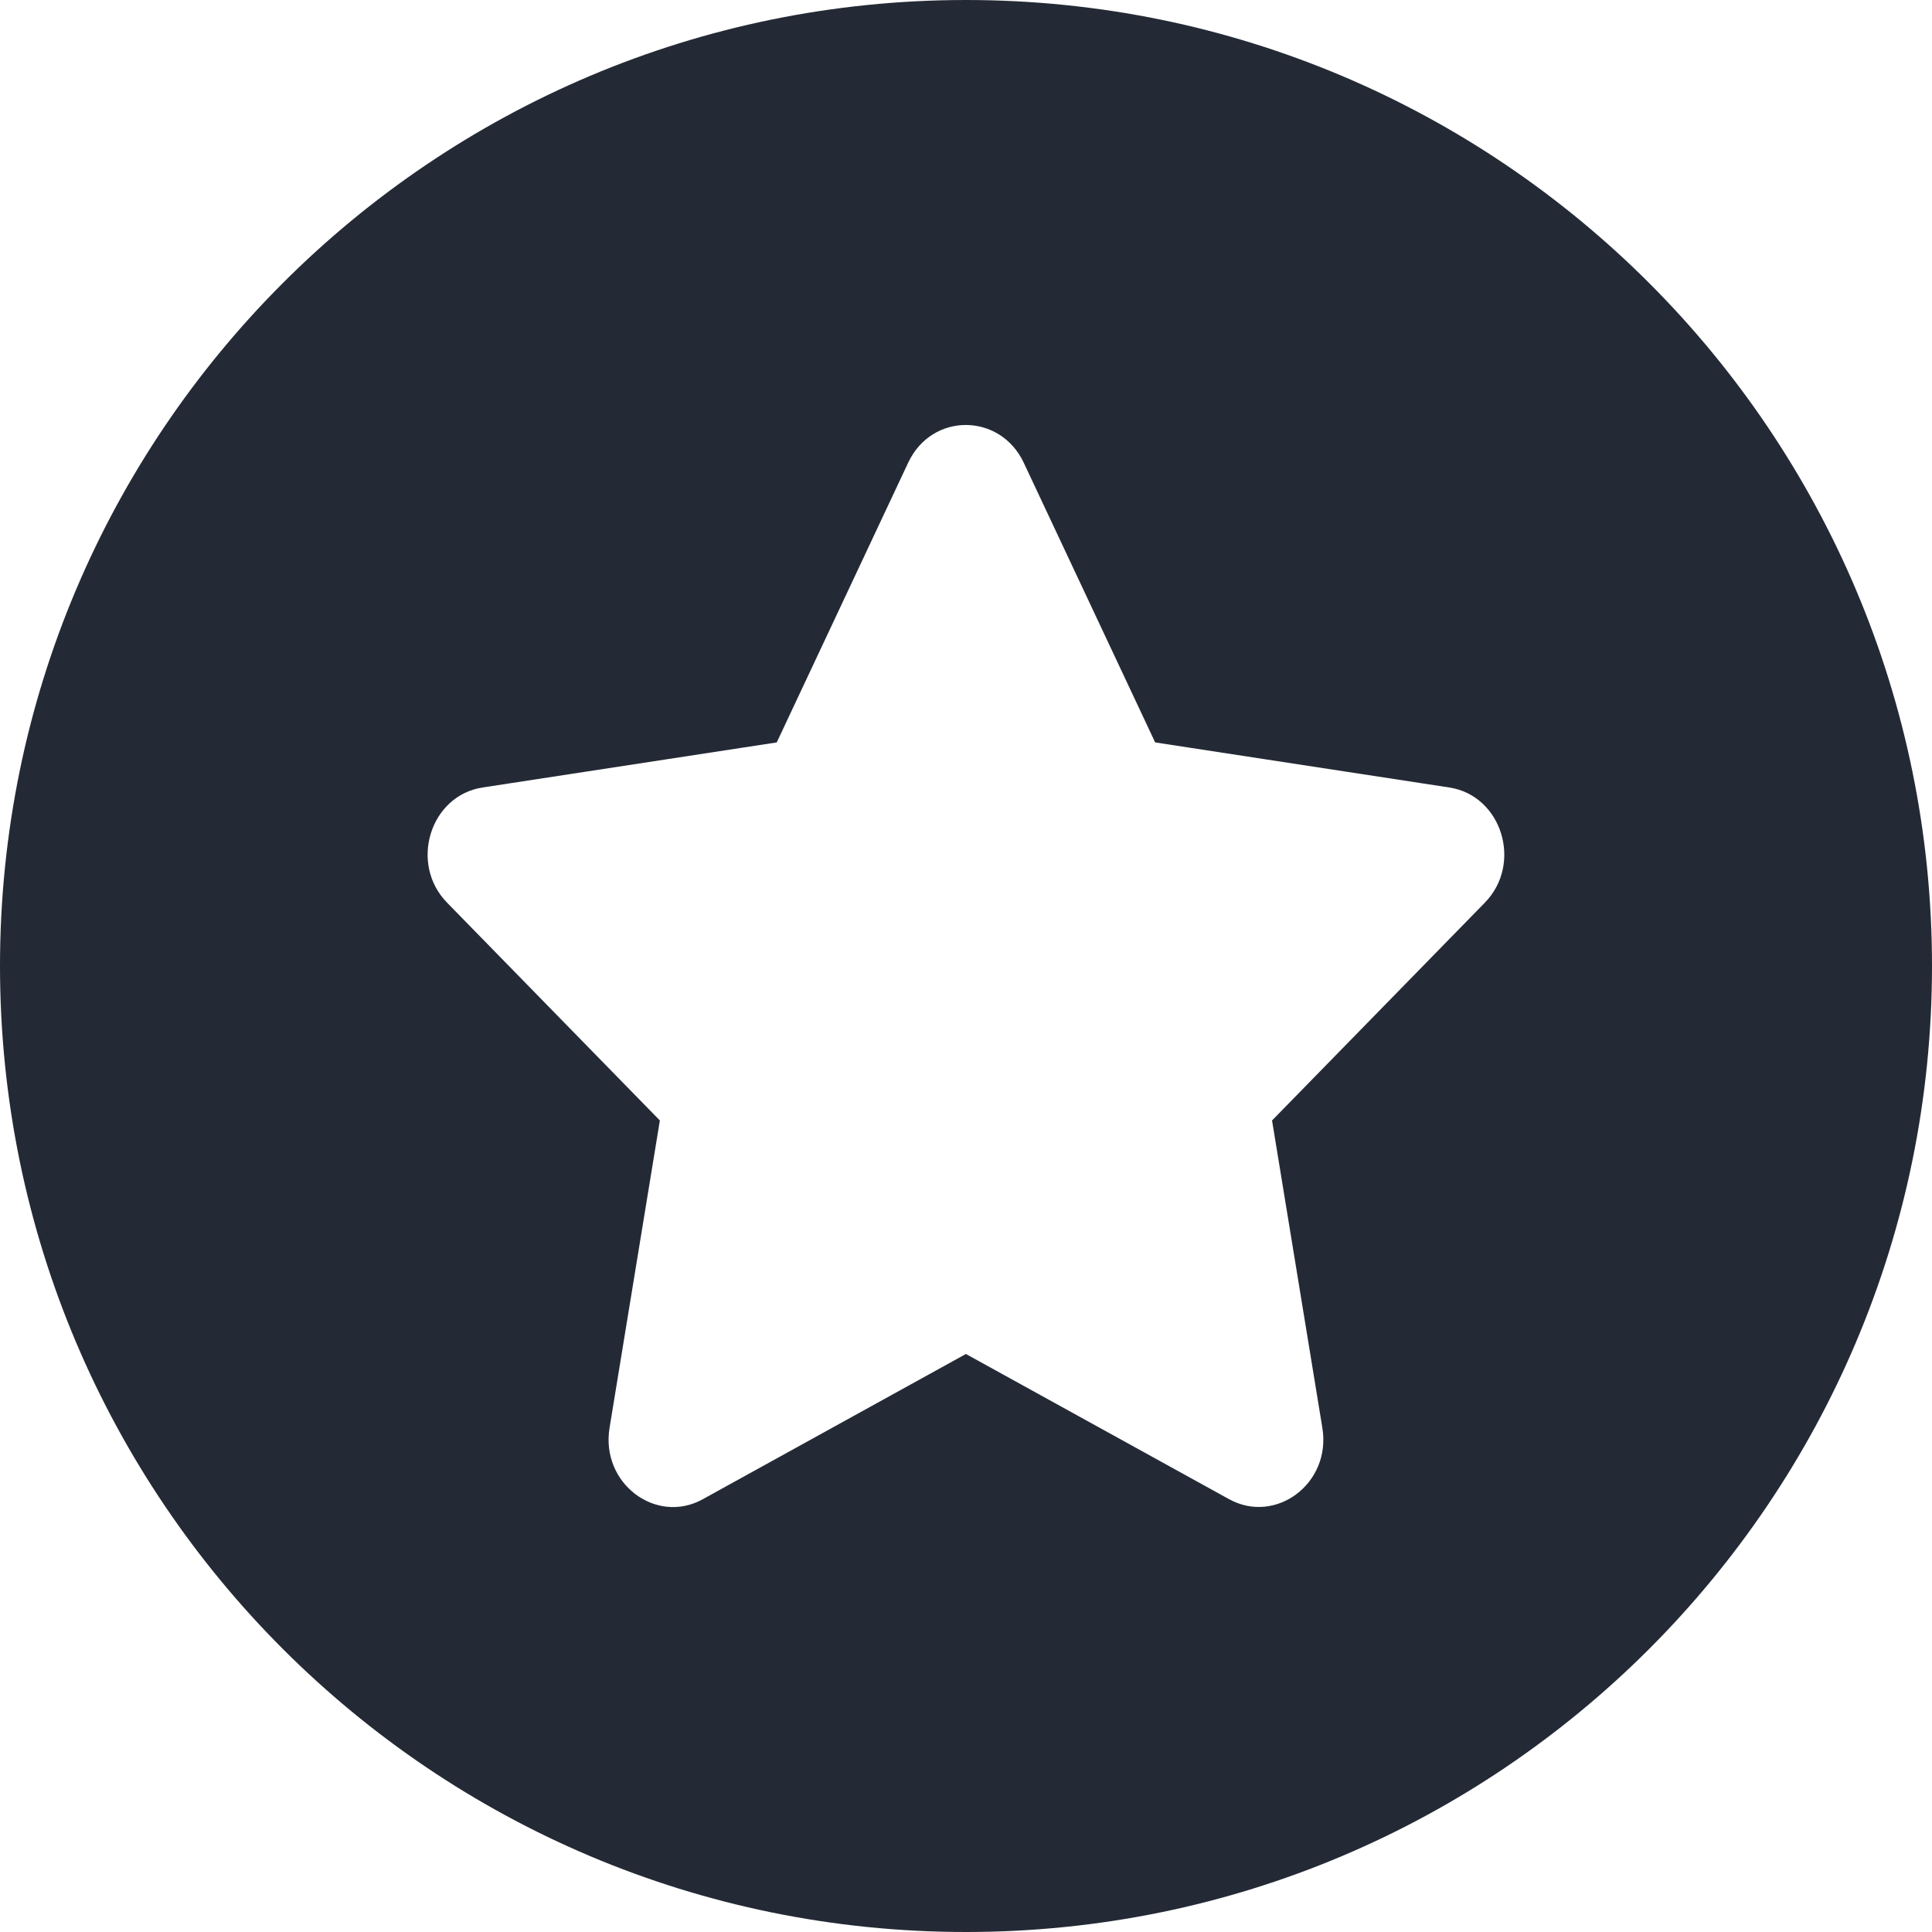
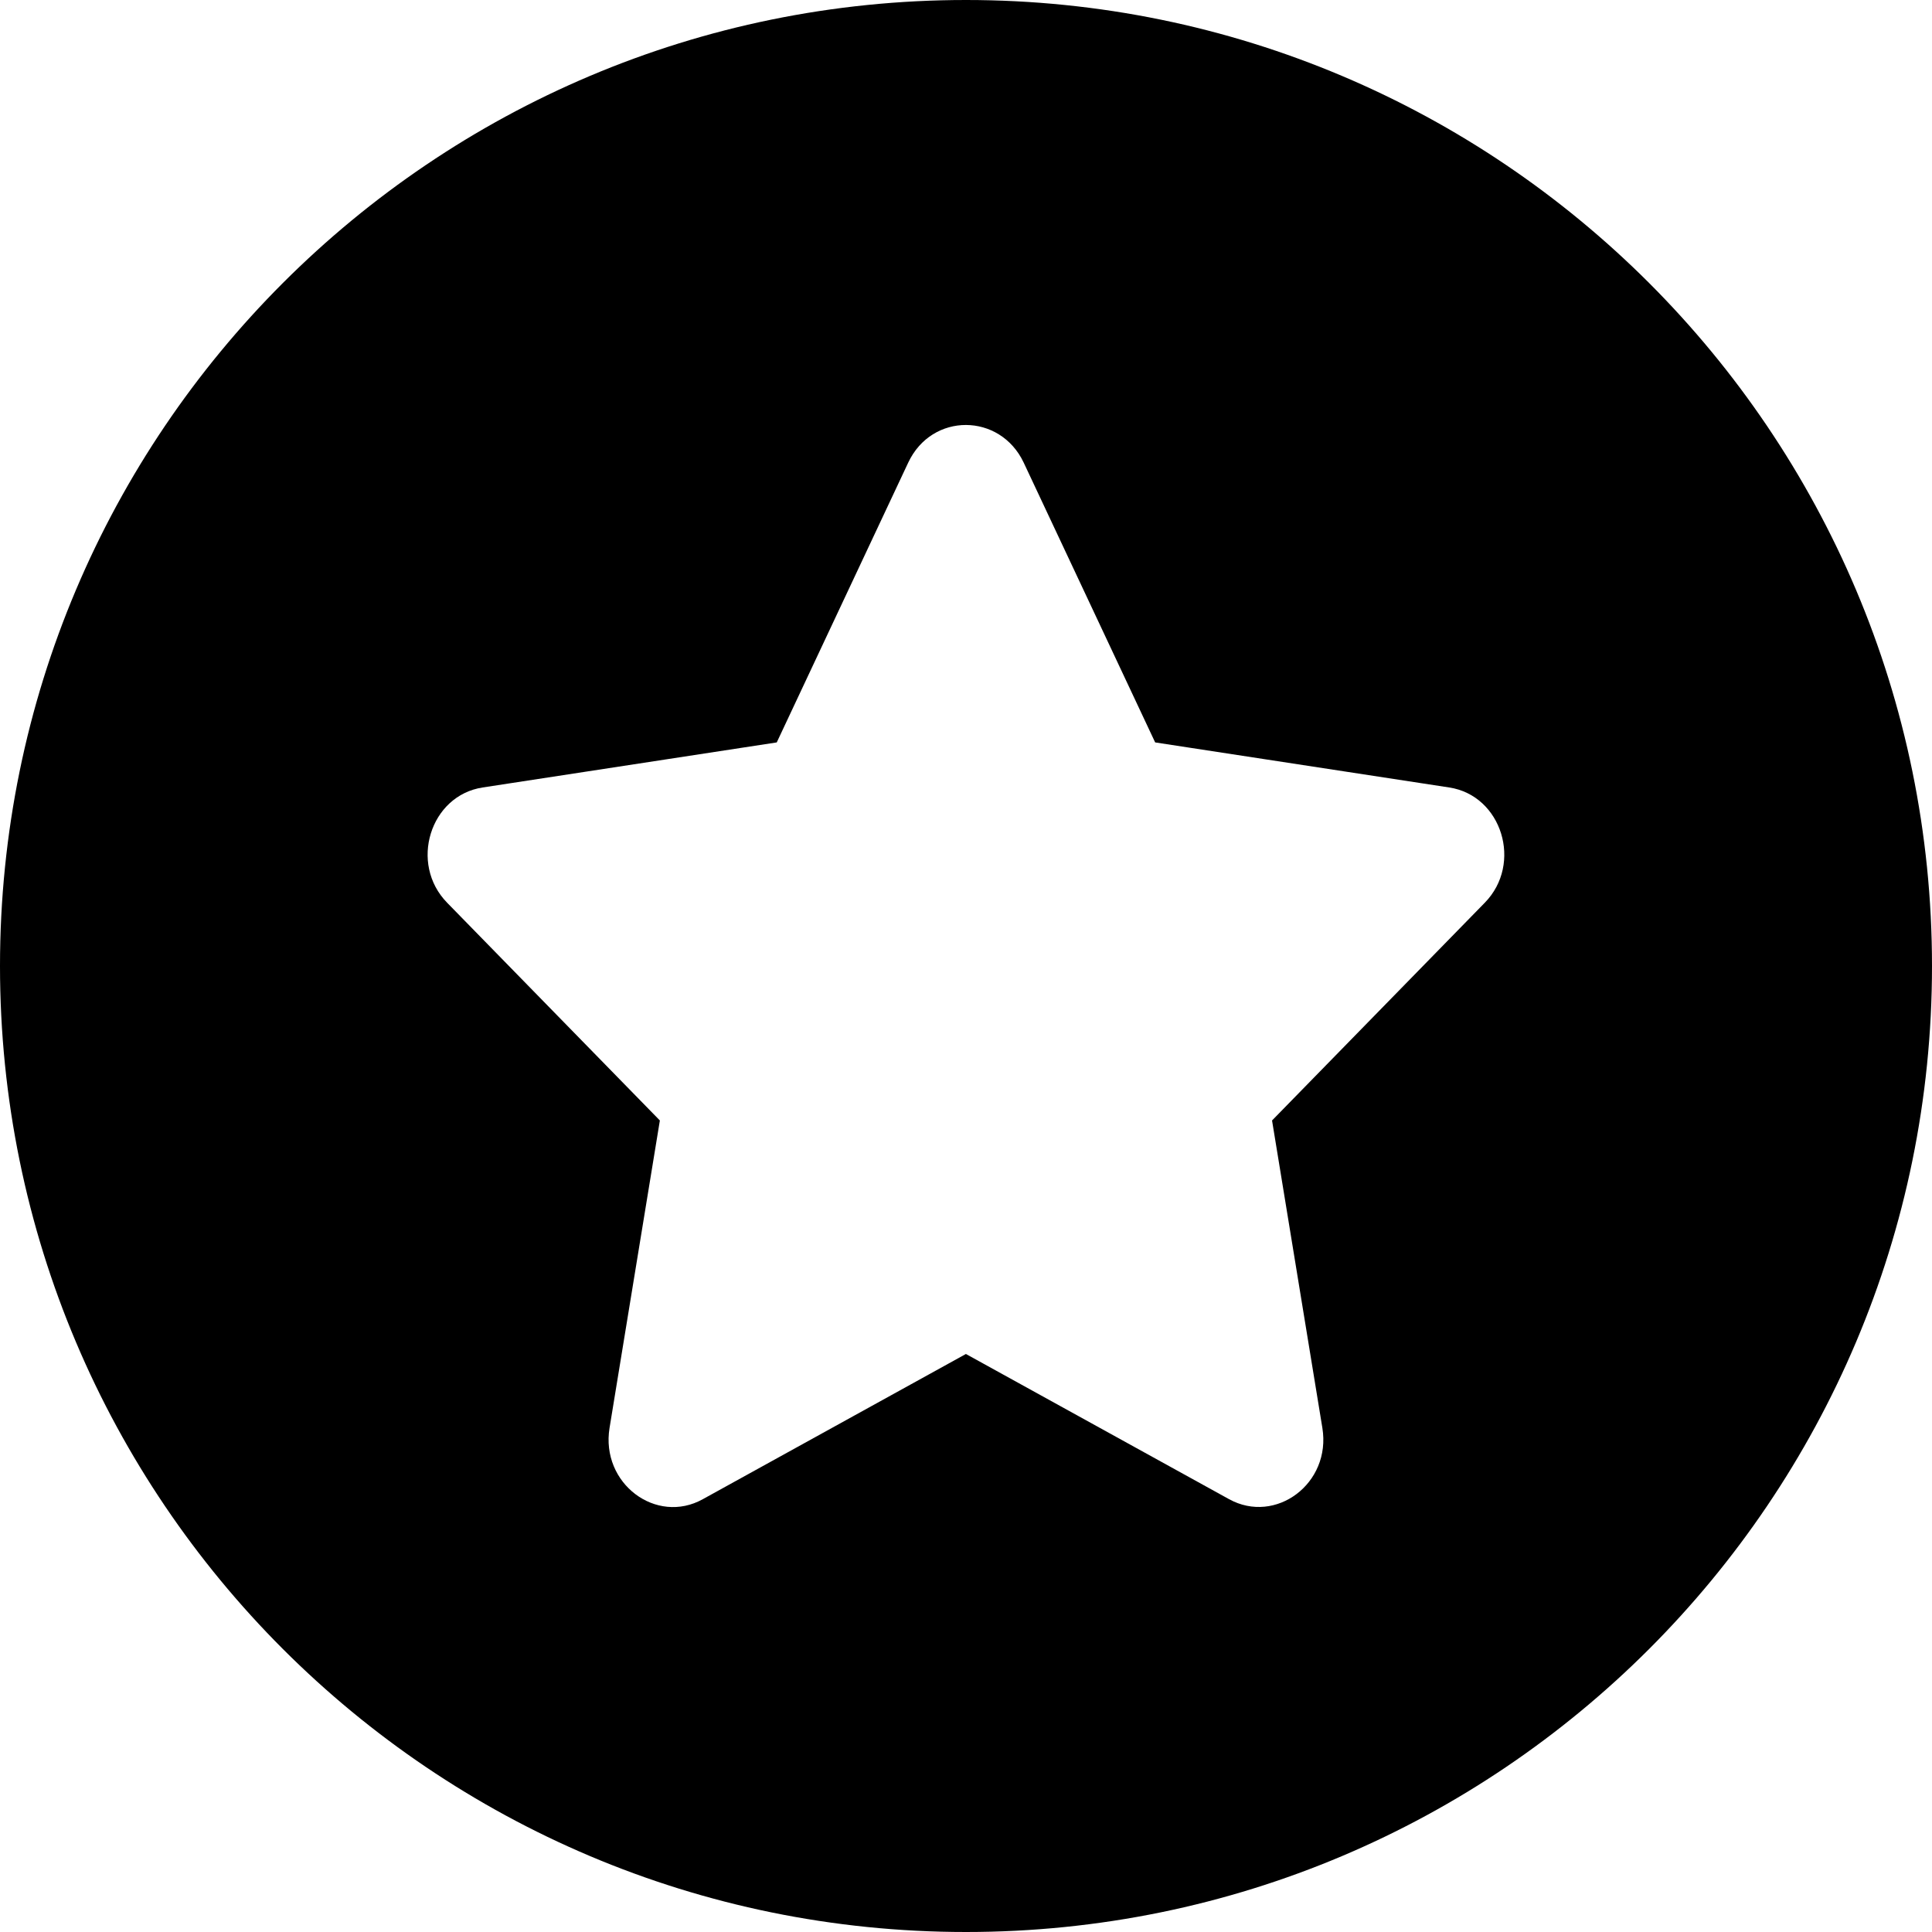
- <svg xmlns="http://www.w3.org/2000/svg" width="22" height="22" viewBox="0 0 22 22" fill="none">
-   <path fill-rule="evenodd" clip-rule="evenodd" d="M11 22C17.075 22 22 17.075 22 11C22 4.925 17.075 0 11 0C4.925 0 0 4.925 0 11C0 17.075 4.925 22 11 22ZM8.845 8.454L10.342 5.268C10.612 4.693 11.389 4.7 11.657 5.268L13.154 8.454L16.502 8.967C17.102 9.058 17.343 9.835 16.907 10.28L14.485 12.759L15.058 16.26C15.161 16.893 14.526 17.364 13.995 17.071L10.999 15.418L8.004 17.071C7.473 17.367 6.838 16.893 6.941 16.26L7.514 12.759L5.092 10.28C4.656 9.835 4.897 9.058 5.497 8.967L8.845 8.454Z" fill="#242A35" />
+ <svg xmlns="http://www.w3.org/2000/svg" width="22" height="22" viewBox="0 0 22 22">
+   <path fill-rule="evenodd" clip-rule="evenodd" d="M11 22C17.075 22 22 17.075 22 11C22 4.925 17.075 0 11 0C4.925 0 0 4.925 0 11C0 17.075 4.925 22 11 22ZM8.845 8.454L10.342 5.268C10.612 4.693 11.389 4.7 11.657 5.268L13.154 8.454L16.502 8.967C17.102 9.058 17.343 9.835 16.907 10.28L14.485 12.759L15.058 16.26C15.161 16.893 14.526 17.364 13.995 17.071L10.999 15.418L8.004 17.071C7.473 17.367 6.838 16.893 6.941 16.26L7.514 12.759L5.092 10.28C4.656 9.835 4.897 9.058 5.497 8.967L8.845 8.454Z" />
</svg>
